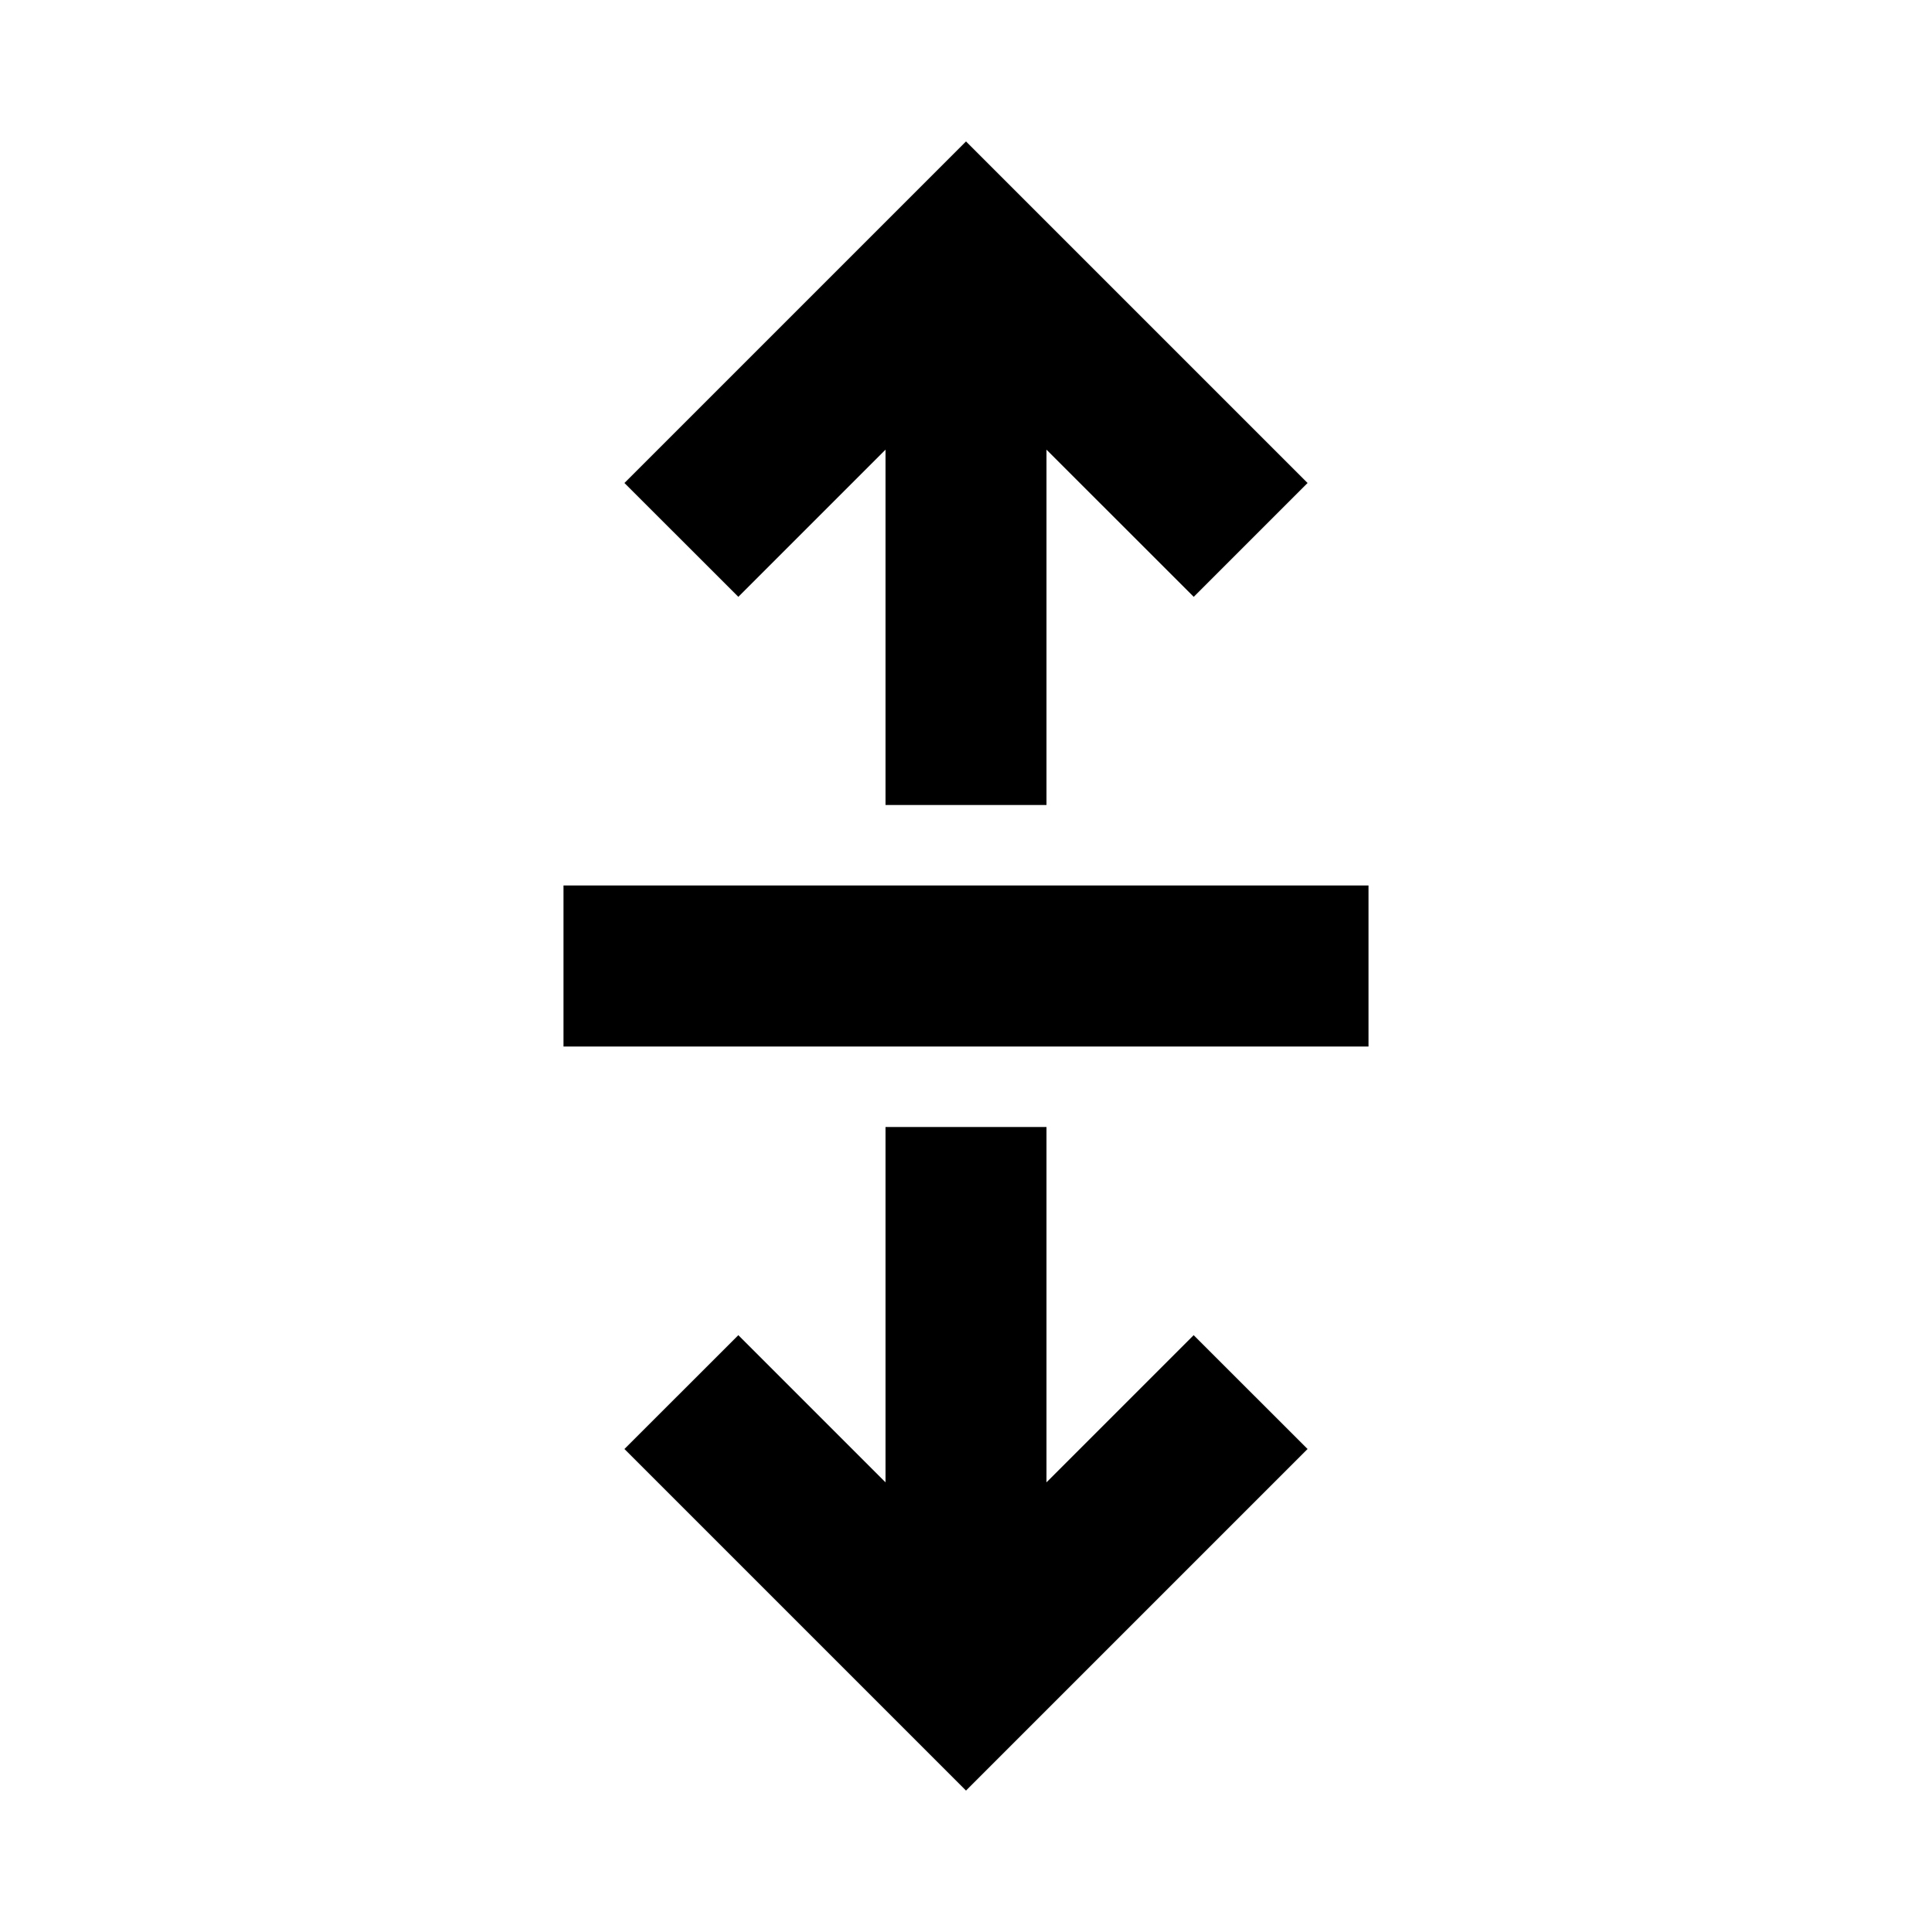
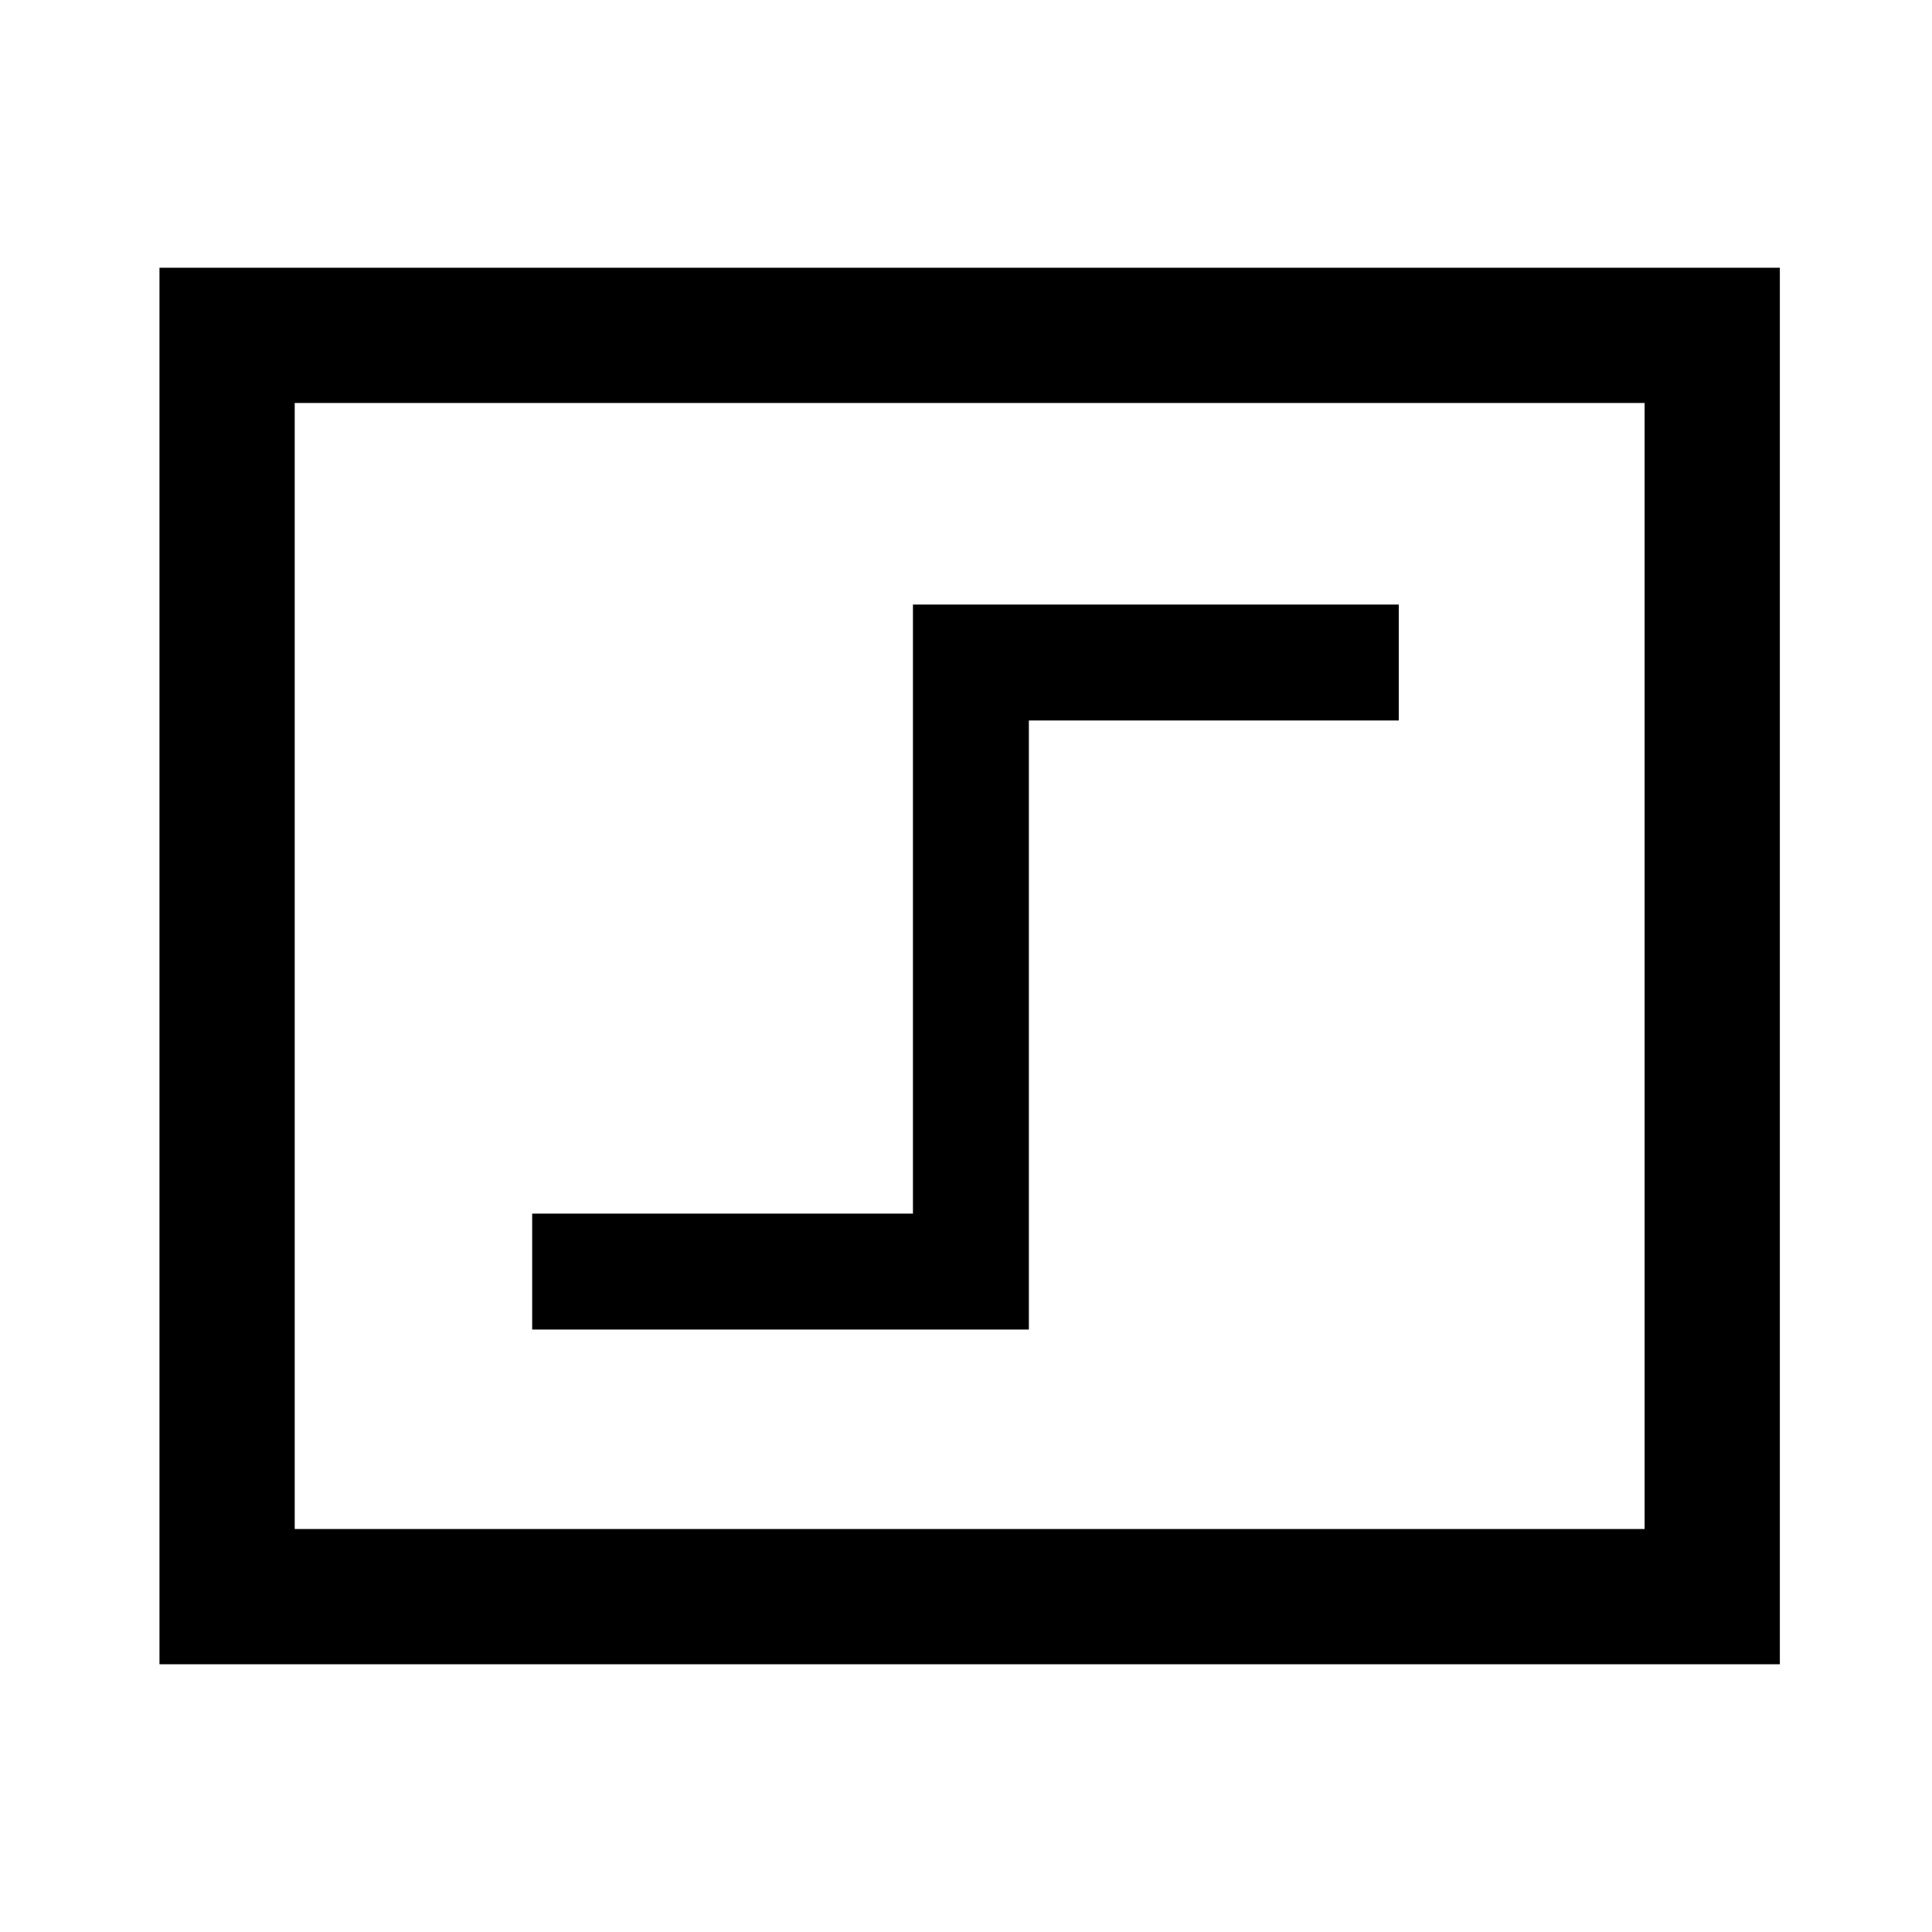
- <svg xmlns="http://www.w3.org/2000/svg" width="1000" height="1000" viewBox="0 0 24 24" fill="none">
-   <path d="M7 11v2h10v-2zM7.757 18l1.415-1.414L11 18.414V14h2v4.414l1.828-1.828L16.243 18 12 22.243ZM16.243 6l-1.414 1.414L13 5.586V10h-2V5.586L9.172 7.414 7.757 6 12 1.757Z" fill="#000" />
+ <svg xmlns="http://www.w3.org/2000/svg" width="1000" height="1000" viewBox="0 0 24 24" fill="none" version="1.1" id="svg1">
+   <defs id="defs1" />
+   <path style="fill:none;stroke:#000000;stroke-width:1.44;stroke-dasharray:none;stroke-opacity:1" d="M 6.611,15.796 H 12.061 V 8.23 h 5.315" id="path2" />
+   <rect style="fill:none;stroke:#000000;stroke-width:1.68;stroke-dasharray:none;stroke-opacity:1" id="rect2" width="18.449" height="15.668" x="2.821" y="4.166" />
</svg>
